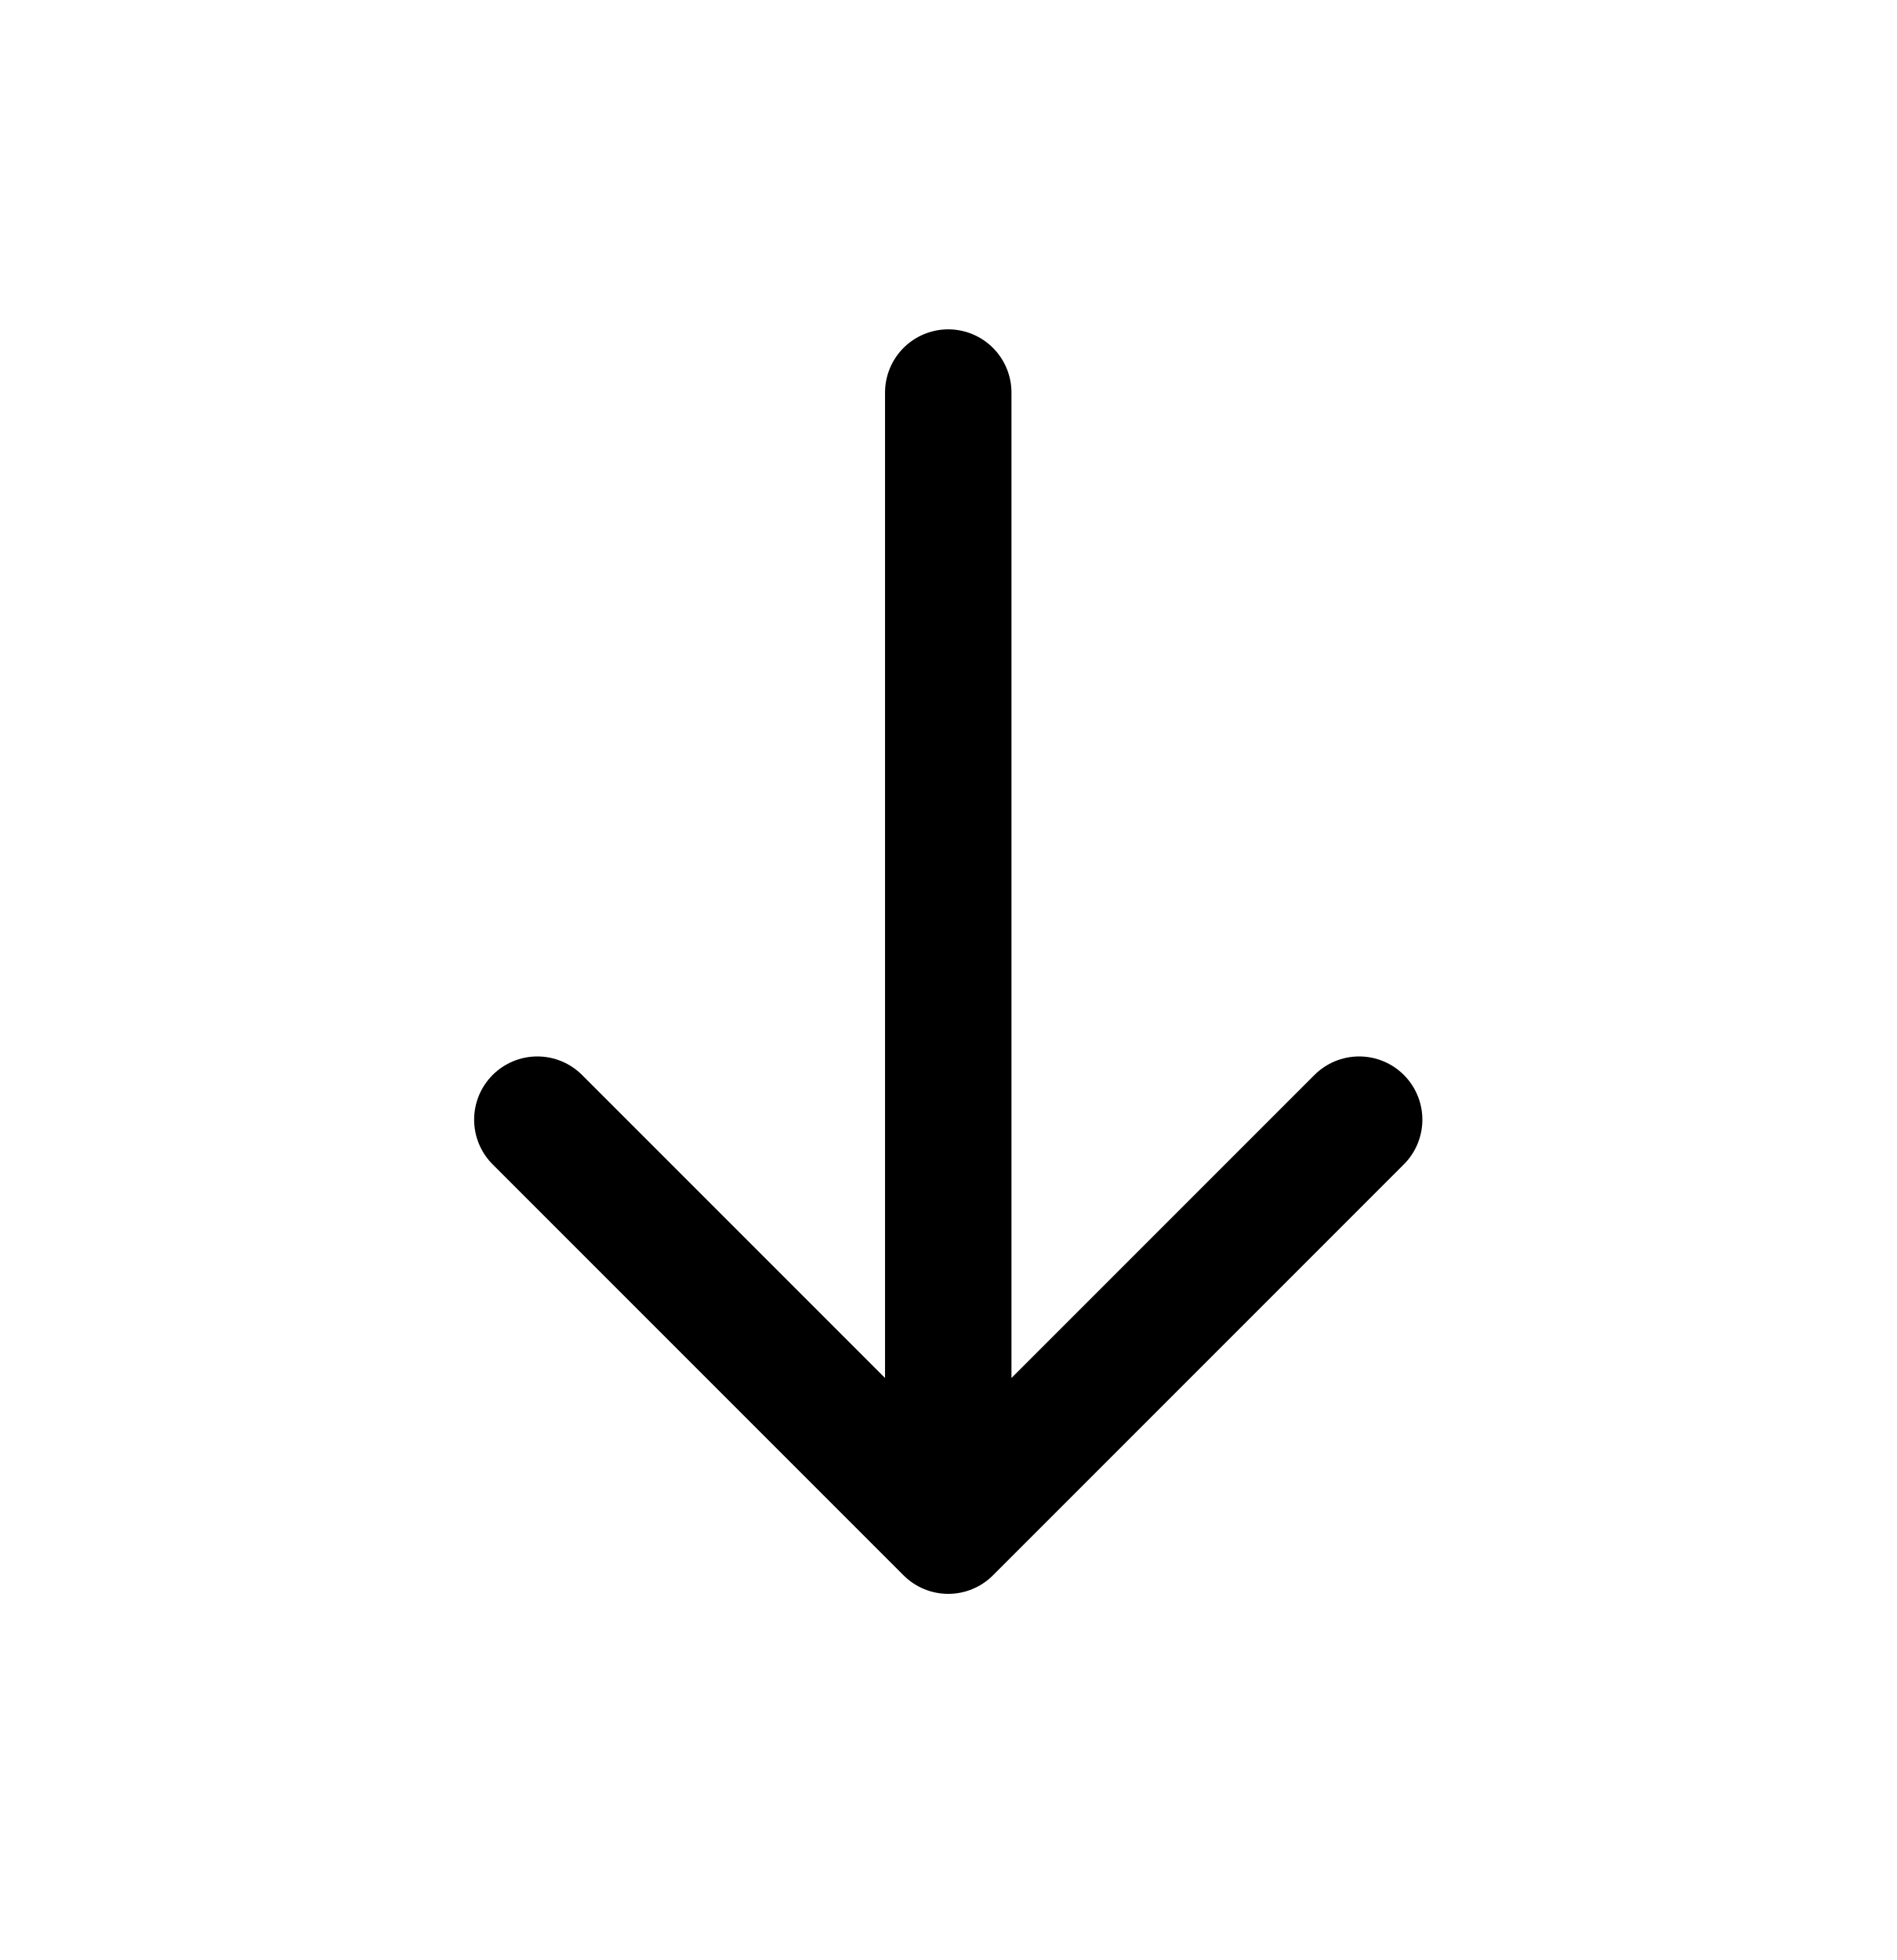
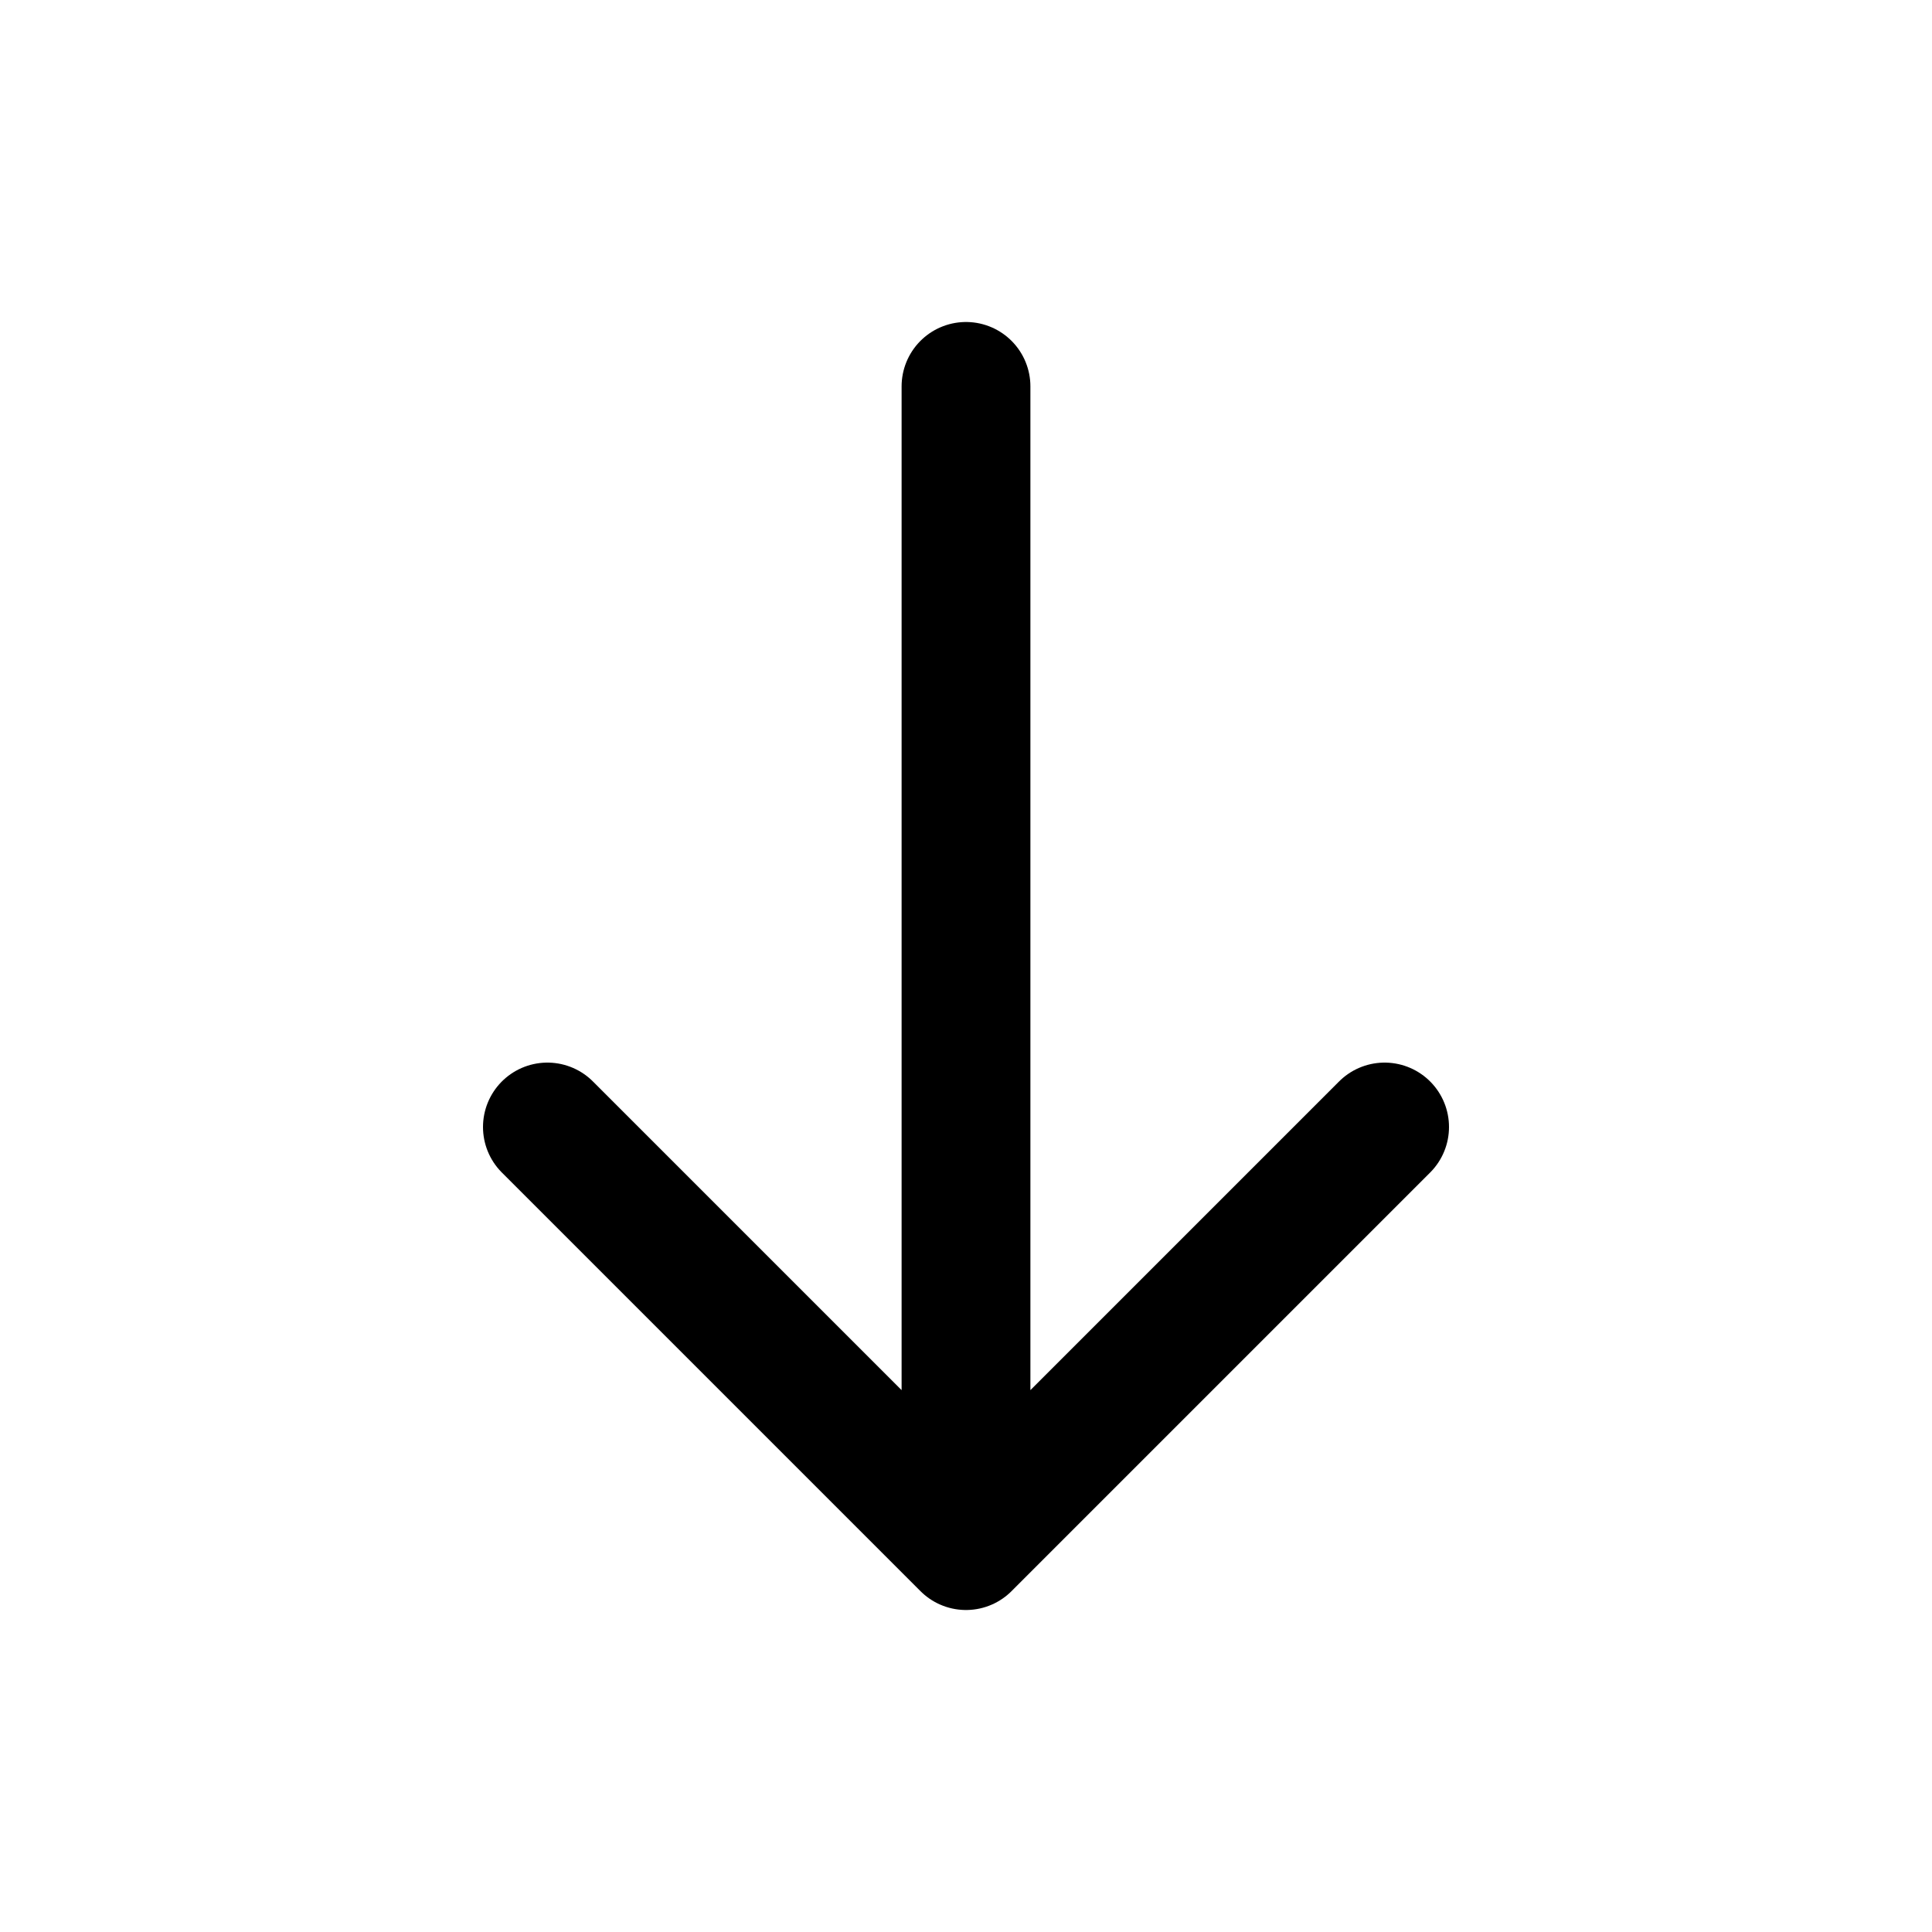
- <svg xmlns="http://www.w3.org/2000/svg" width="30" height="31" fill="none">
-   <path stroke="#000" stroke-linecap="round" stroke-linejoin="round" stroke-width="2" d="m21.5 17.709-6.5 6.5m0 0-6.5-6.5m6.5 6.5v-18" />
+ <svg xmlns="http://www.w3.org/2000/svg" width="30" height="30" fill="none">
+   <path stroke="#000" stroke-linecap="round" stroke-linejoin="round" stroke-width="2" d="M21.5 17.5 15 24m0 0-6.5-6.5M15 24V6" />
</svg>
